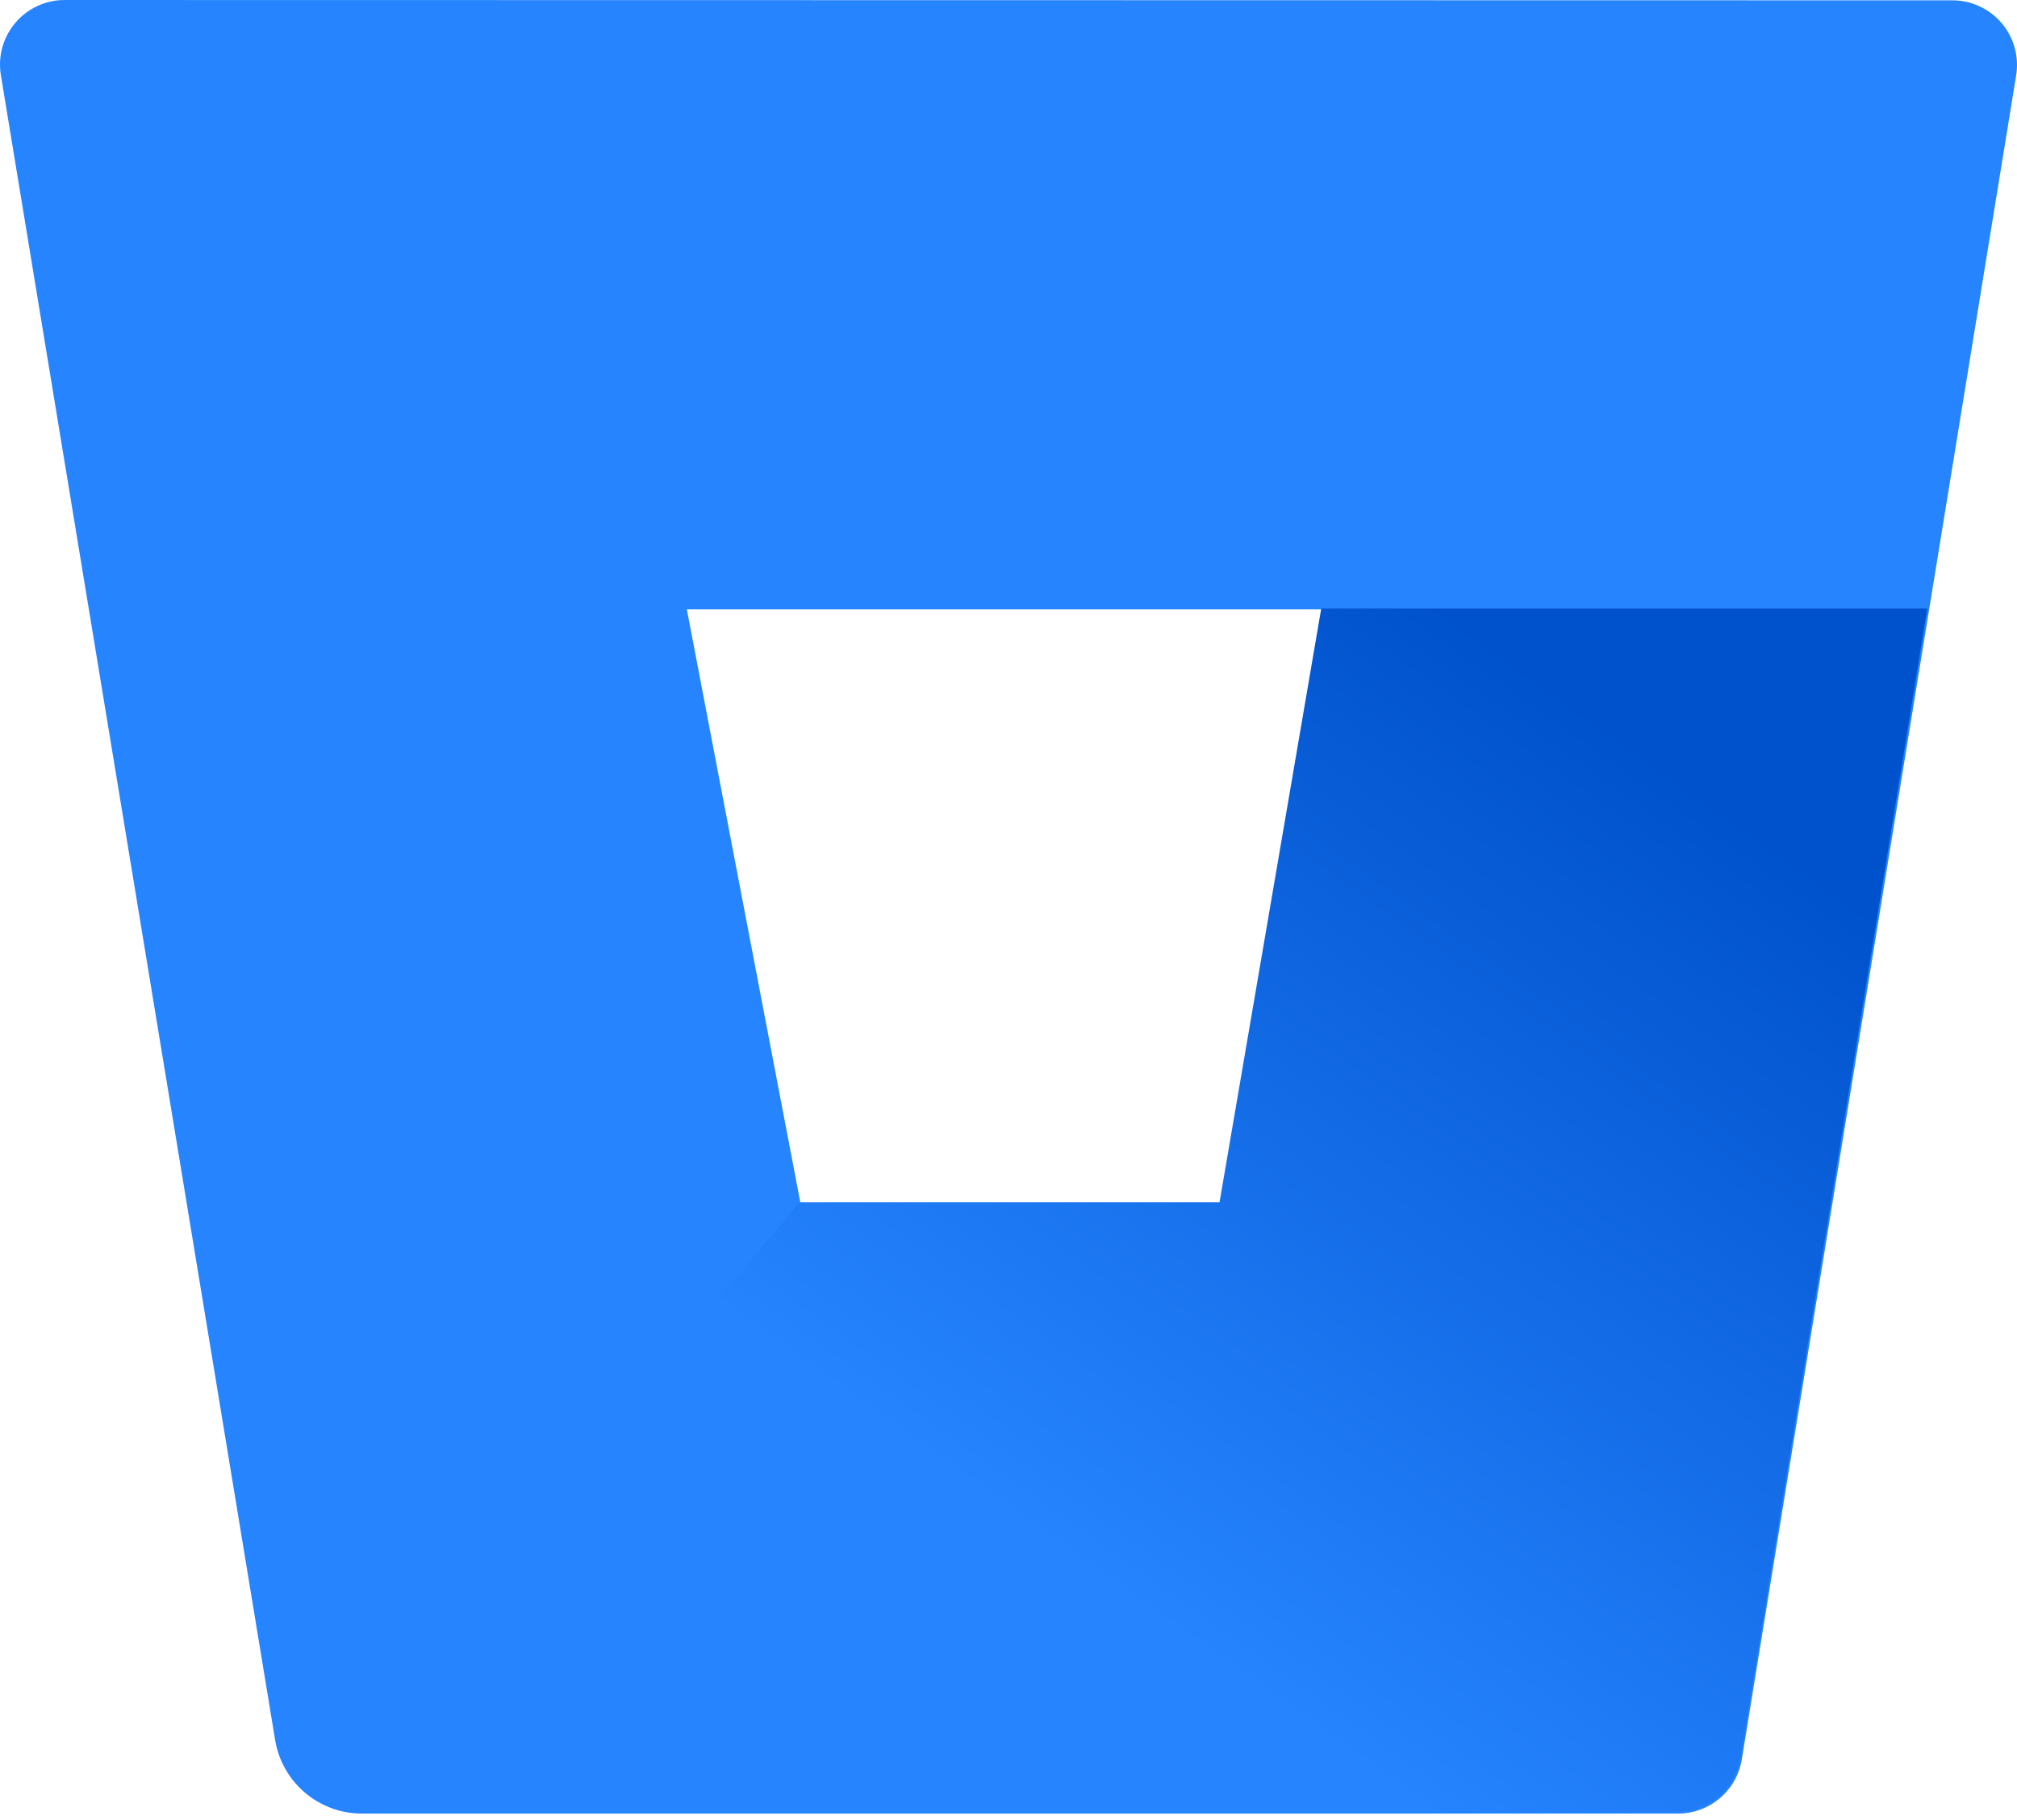
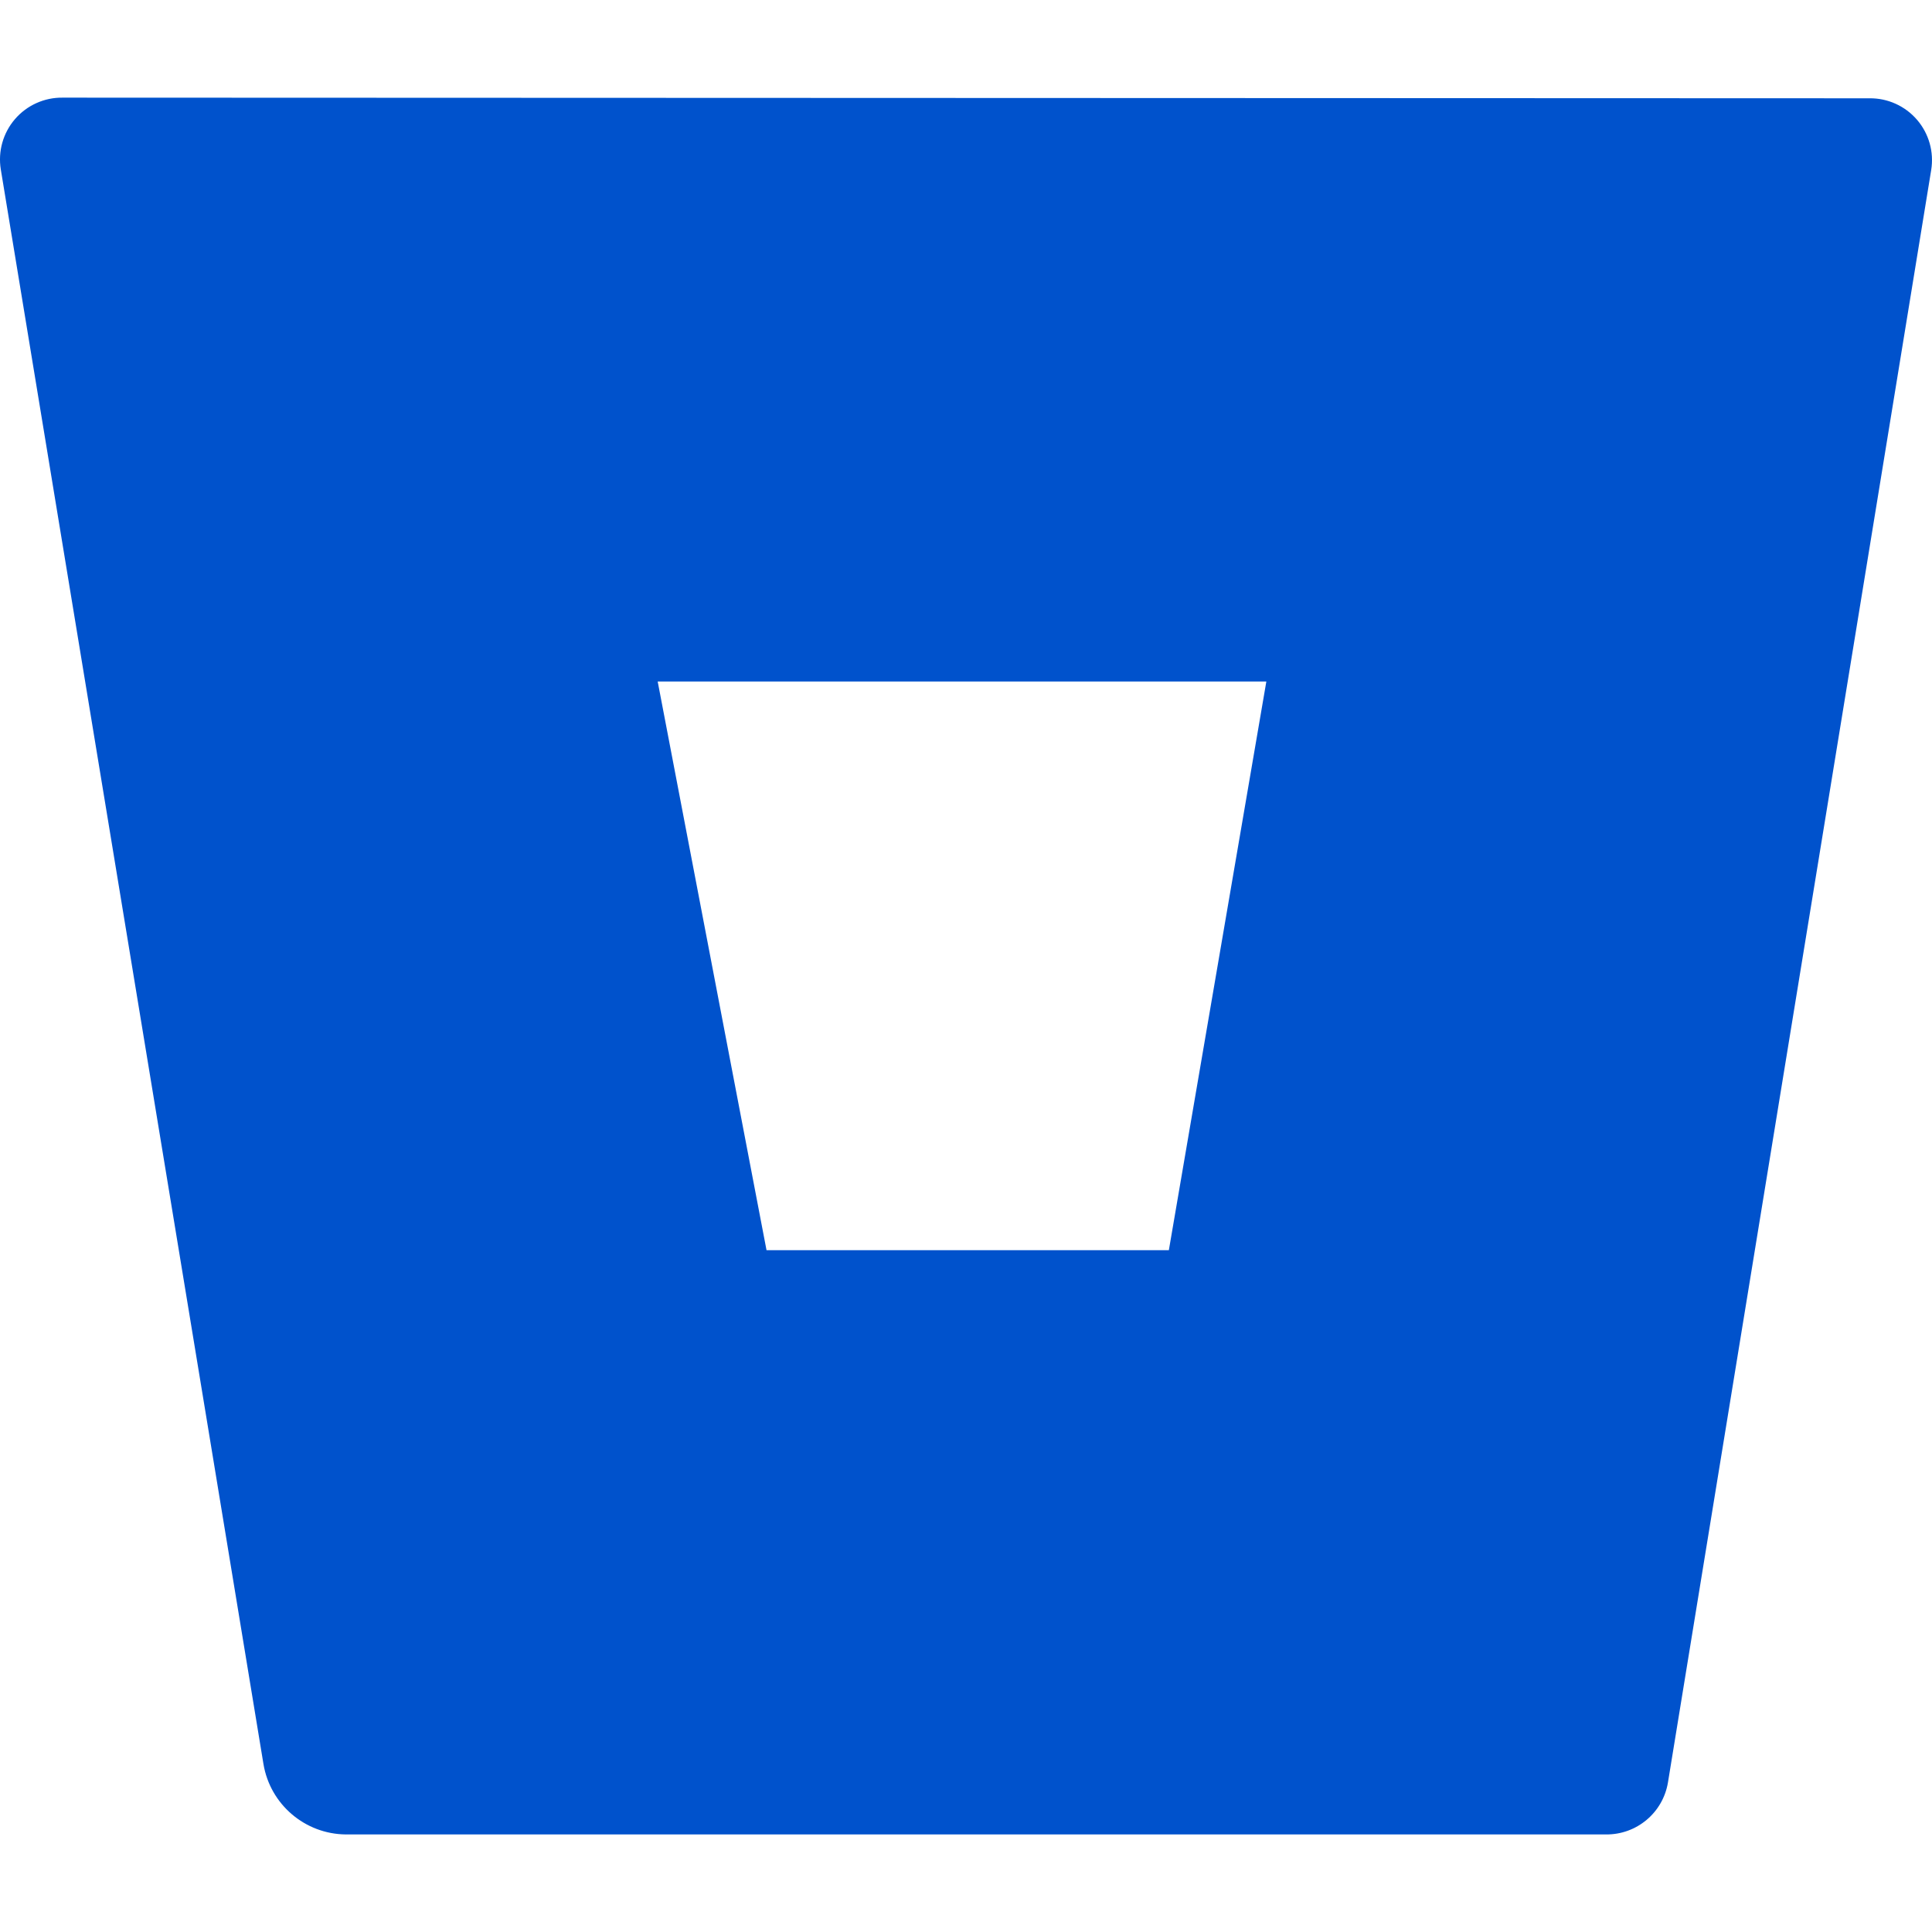
- <svg xmlns="http://www.w3.org/2000/svg" width="256px" height="231px" viewBox="0 0 256 231" version="1.1" preserveAspectRatio="xMidYMid">
-   <defs>
-     <linearGradient x1="108.633%" y1="13.818%" x2="46.927%" y2="78.776%" id="linearGradient-1">
-       <stop stop-color="#0052CC" offset="18%" />
-       <stop stop-color="#2684FF" offset="100%" />
-     </linearGradient>
-   </defs>
-   <g fill="none">
-     <polygon points="101.272 152.561 154.721 152.561 167.622 77.242 87.06 77.242" />
-     <path d="M8.308,0.001 C5.885,-0.031 3.572,1.011 1.99,2.847 C0.408,4.682 -0.282,7.123 0.106,9.515 L34.925,220.888 C35.82,226.228 40.42,230.153 45.834,230.198 L212.873,230.198 C216.937,230.25 220.426,227.319 221.075,223.308 L255.894,9.556 C256.282,7.164 255.592,4.723 254.01,2.888 C252.428,1.052 250.115,0.01 247.692,0.042 L8.308,0.001 Z M154.924,152.768 L101.609,152.768 L87.173,77.348 L167.843,77.348 L154.924,152.768 Z" fill="#2684FF" />
-     <path d="M244.611,77.242 L167.694,77.242 L154.785,152.602 L101.513,152.602 L38.611,227.265 C40.605,228.989 43.146,229.947 45.782,229.969 L212.729,229.969 C216.789,230.022 220.276,227.093 220.925,223.085 L244.611,77.242 Z" fill="url(#linearGradient-1)" />
-   </g>
+ <svg xmlns="http://www.w3.org/2000/svg" fill="#0052CC" role="img" viewBox="0 0 24 24">
+   <path d="M.778 1.213a.768.768 0 00-.768.892l3.263 19.81c.084.5.515.868 1.022.873H19.95a.772.772 0 00.77-.646l3.27-20.03a.768.768 0 00-.768-.891zM14.52 15.53H9.522L8.17 8.466h7.561z" />
</svg>
